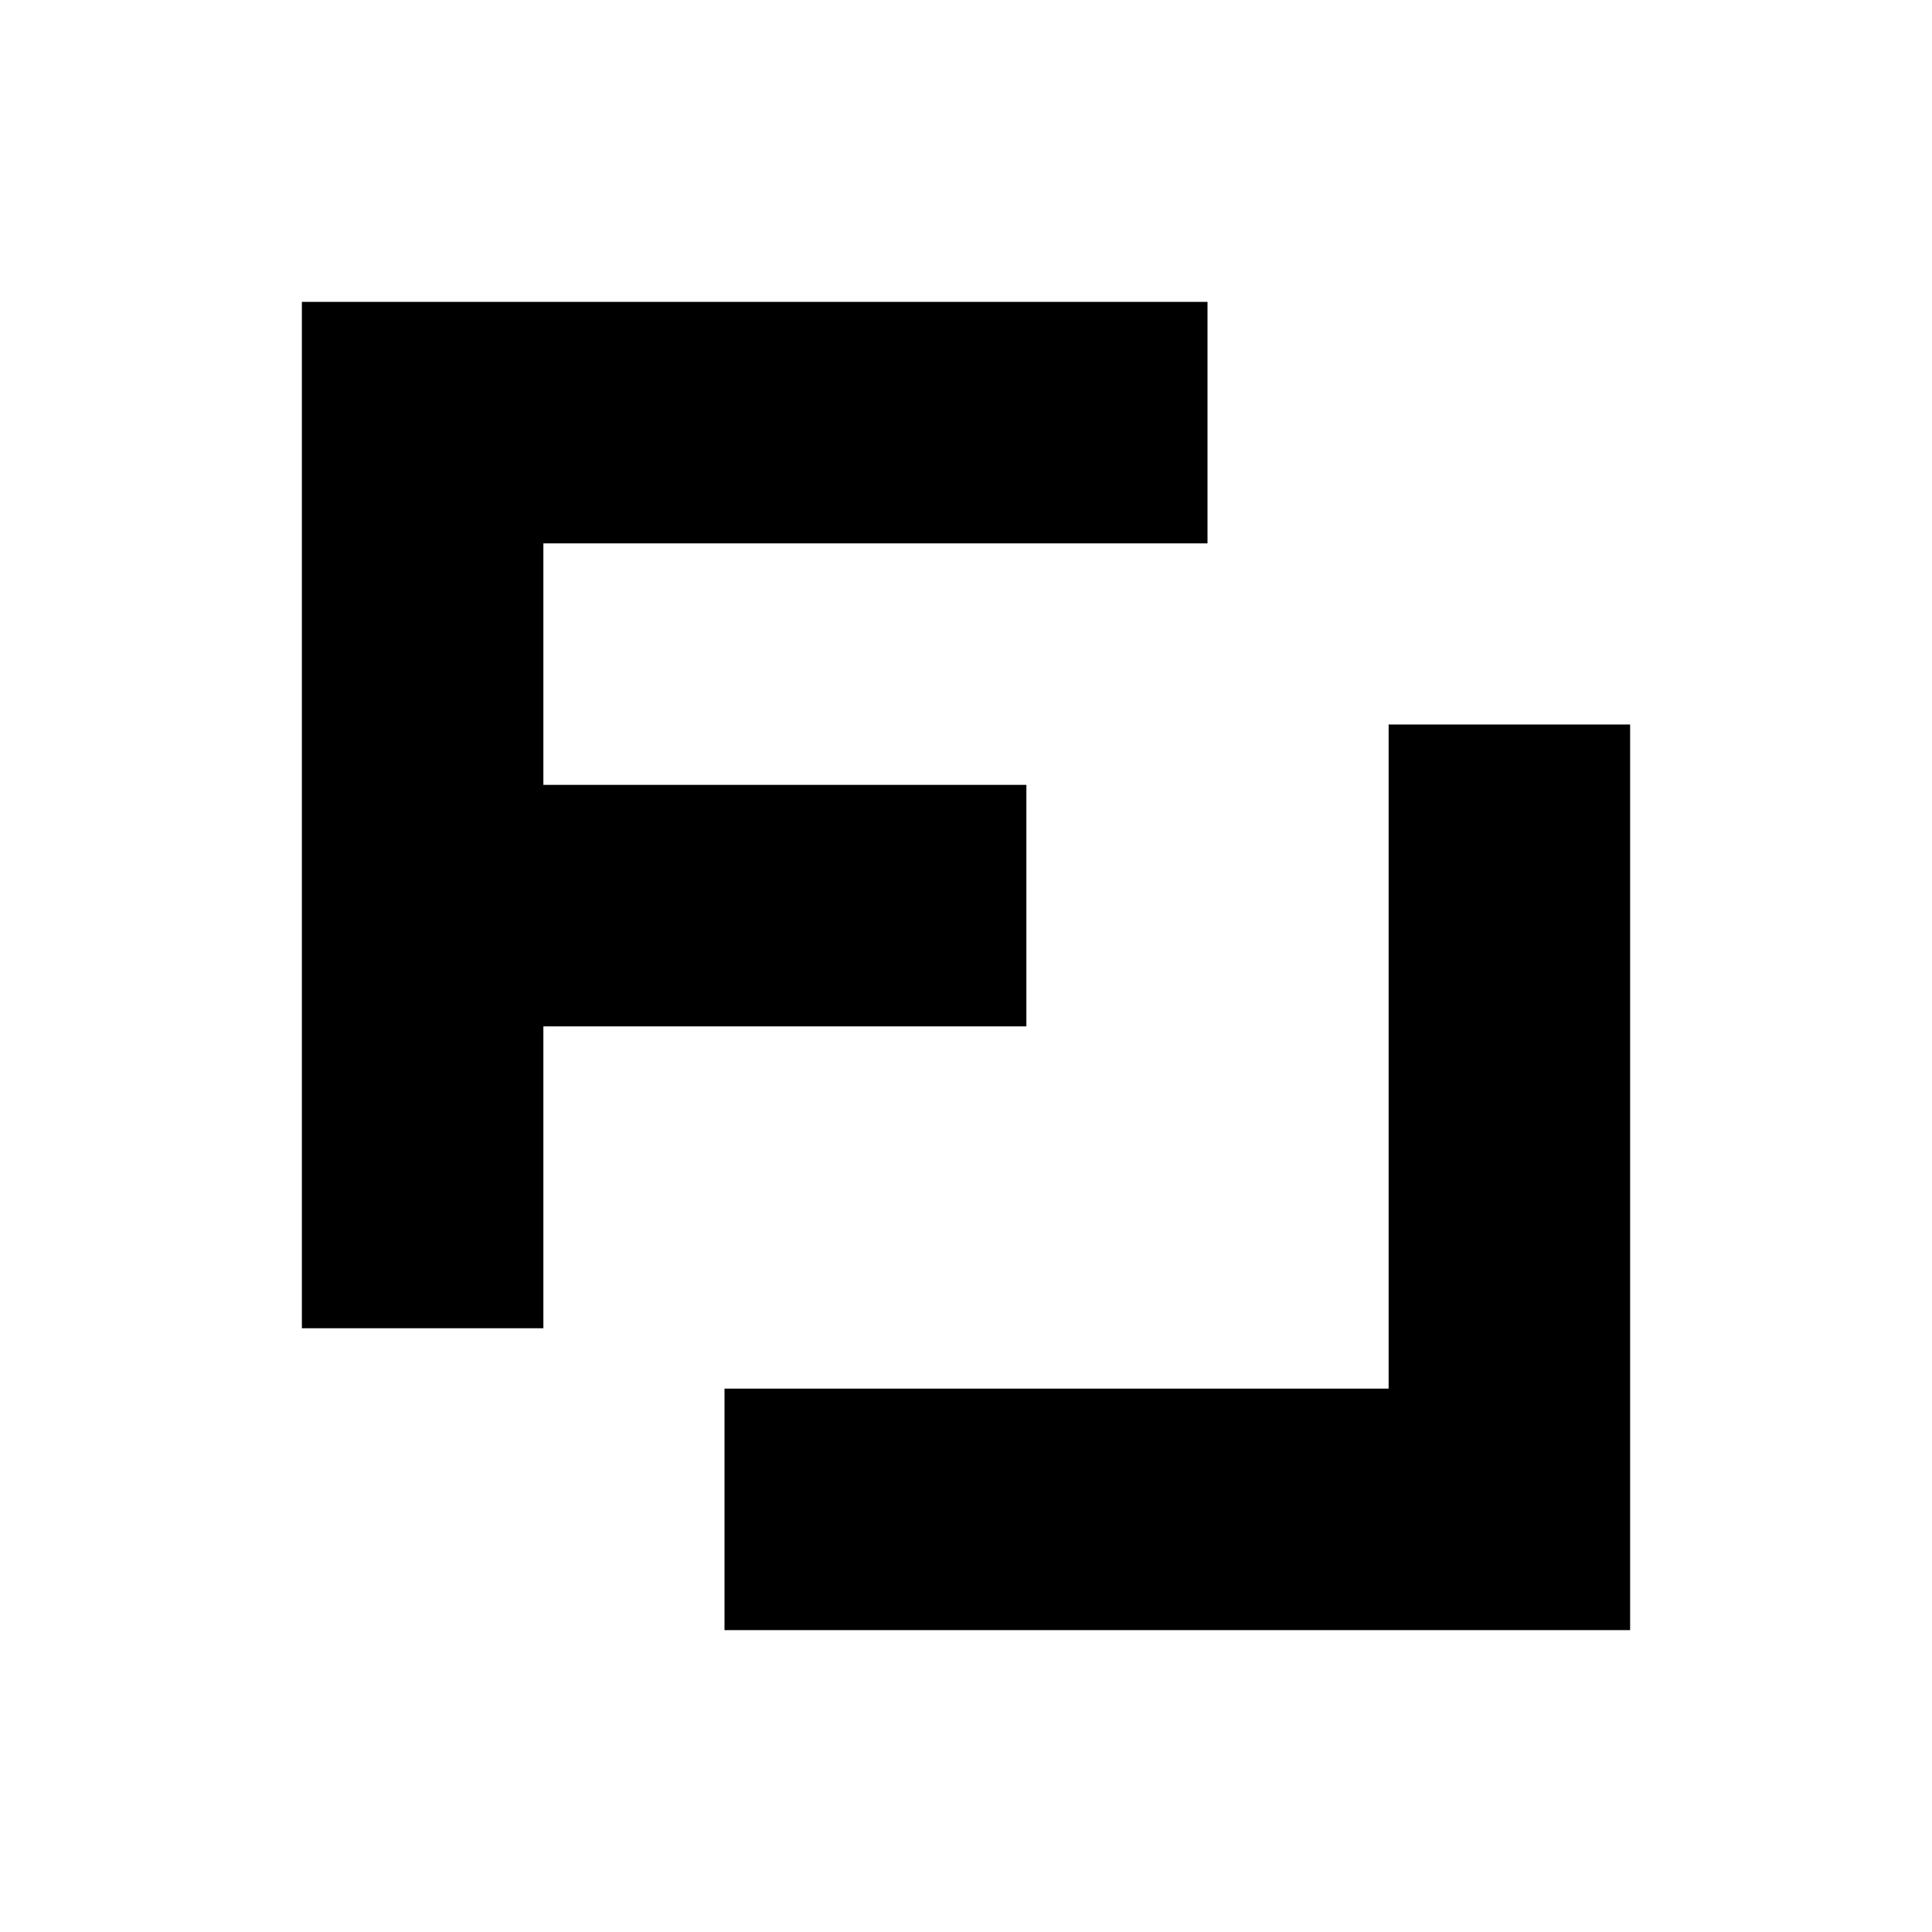
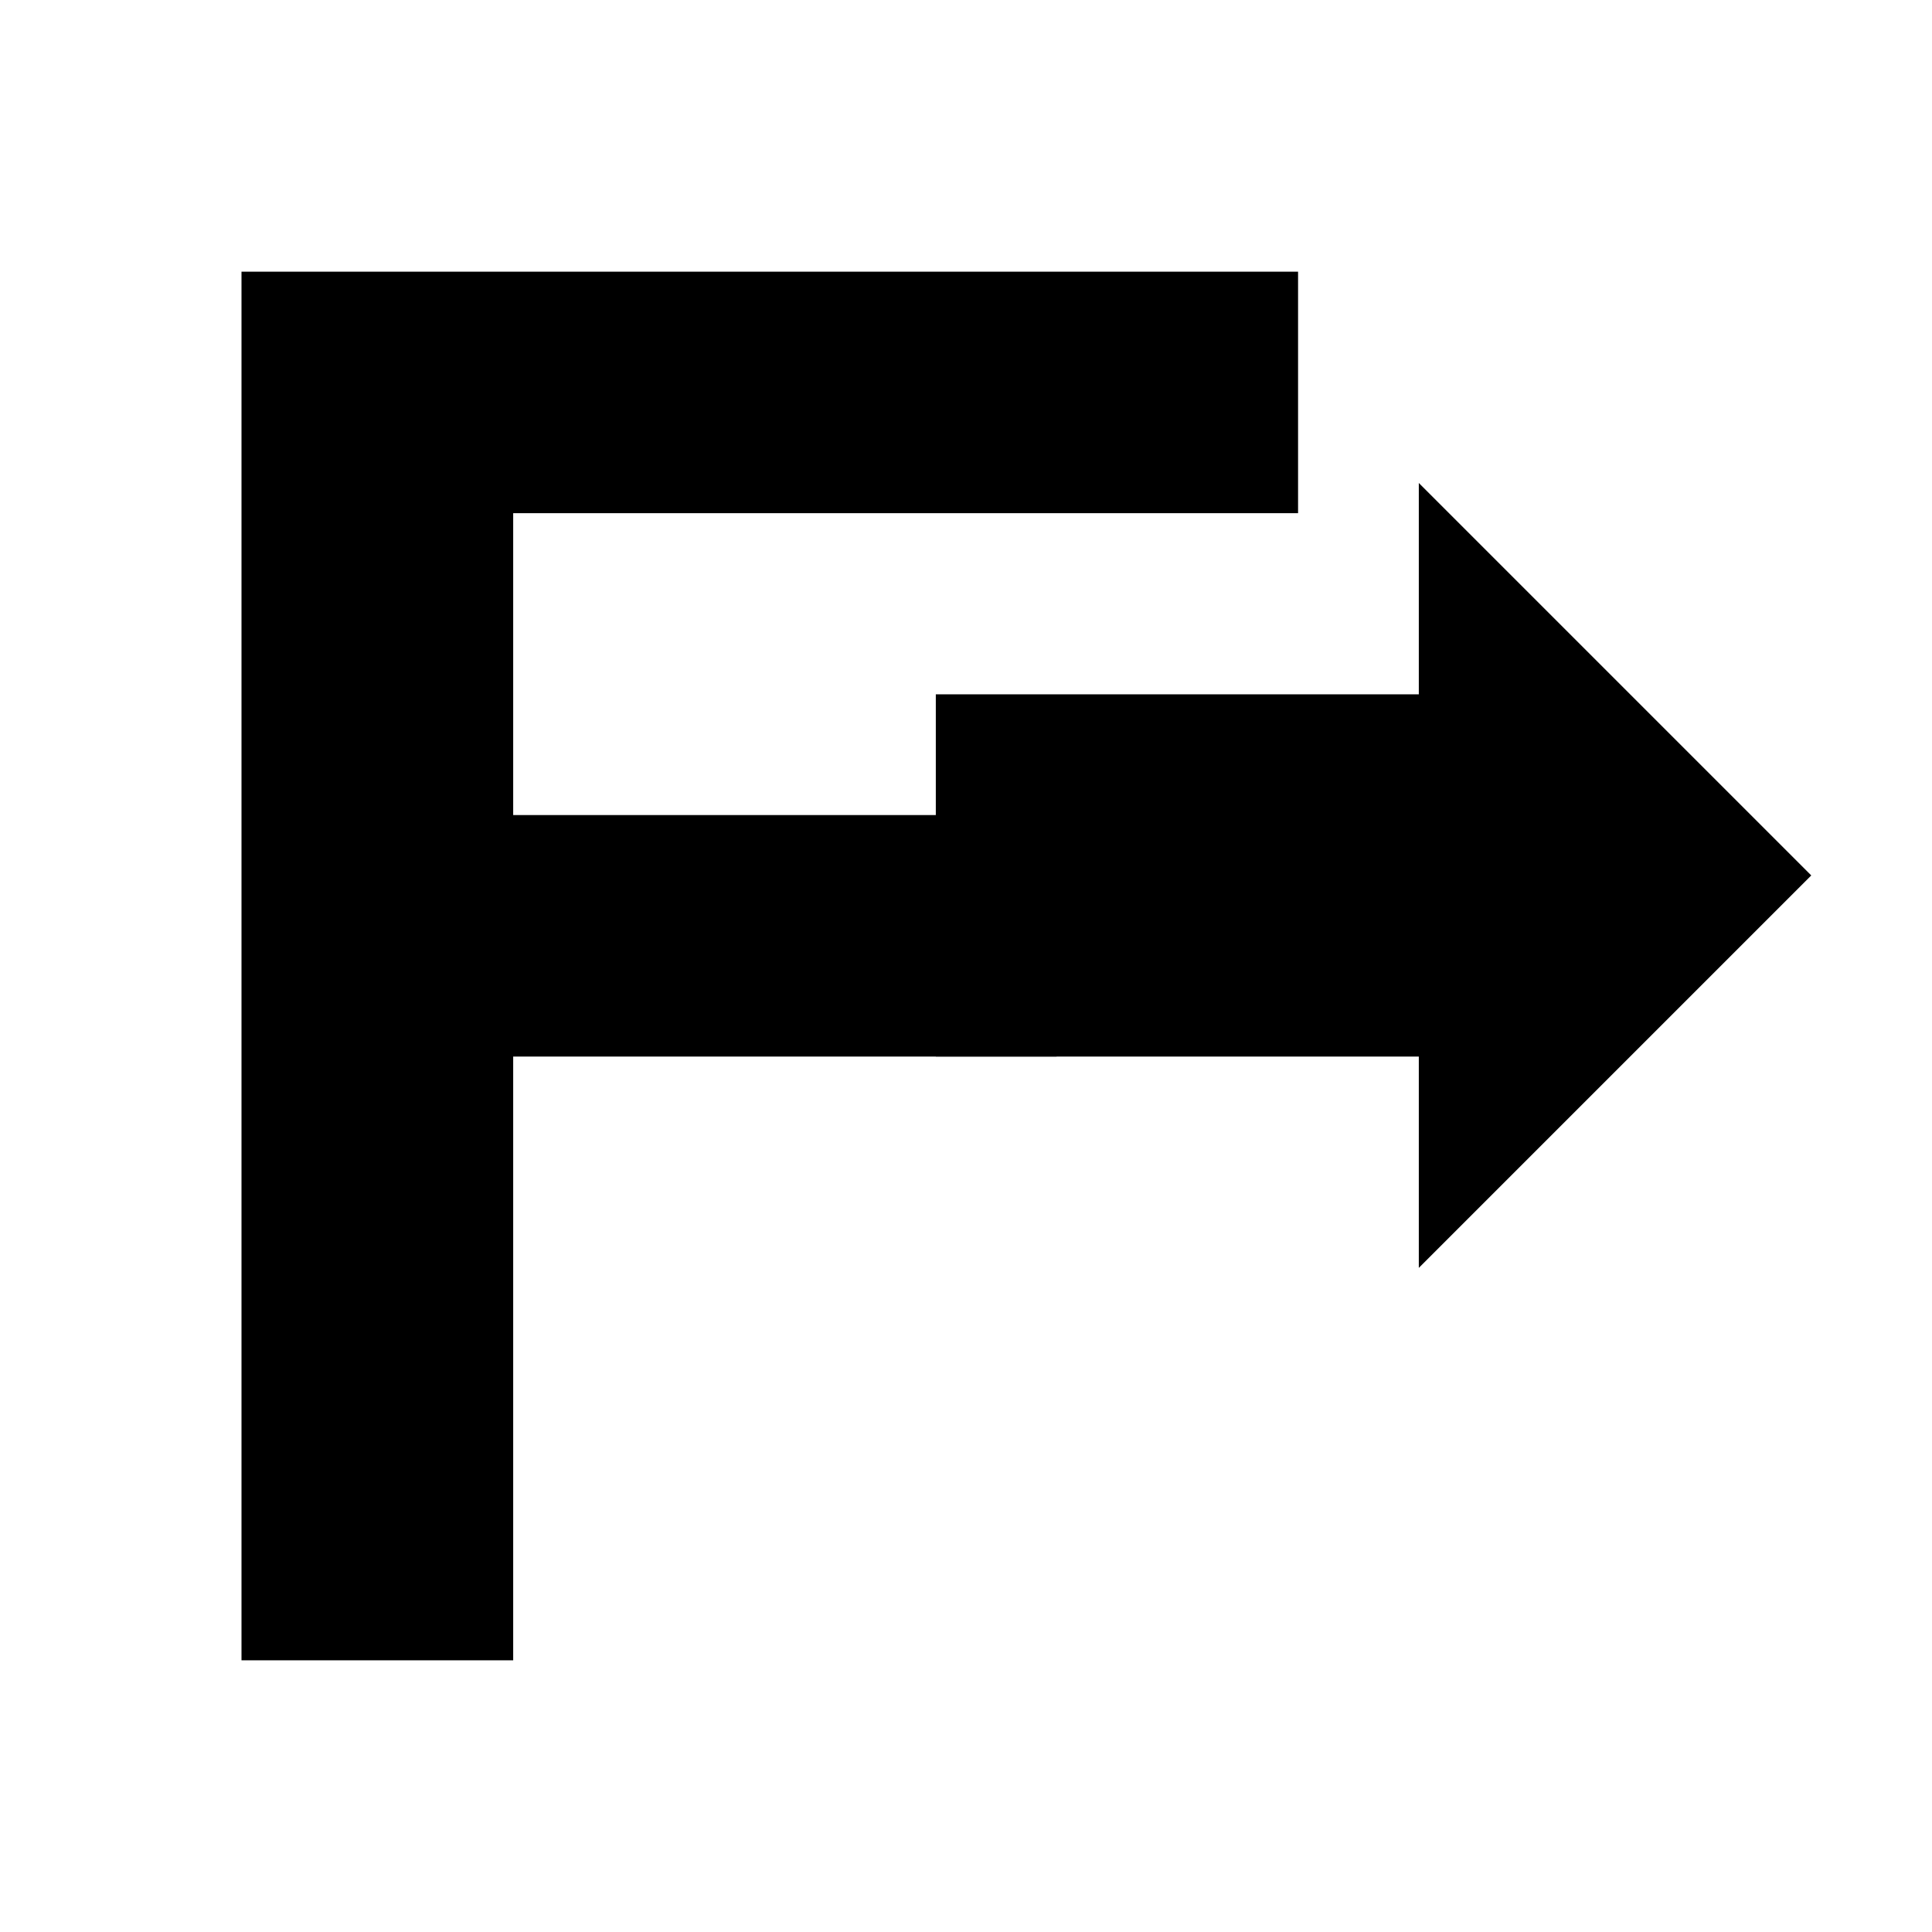
<svg xmlns="http://www.w3.org/2000/svg" viewBox="0 0 64 64" role="img" aria-label="Fungua">
-   <path fill="currentColor" d="M10 10H40V18H18V26H34V34H18V44H10Z" />
-   <path fill="currentColor" d="M46 24H54V54H24V46H46Z" />
+   <path fill="currentColor" d="M8 9H43V17H17V27H35V35H17V55H8Z" />
+   <path fill="currentColor" d="M31 23H47V16L60 29L47 42V35H31Z" />
</svg>
